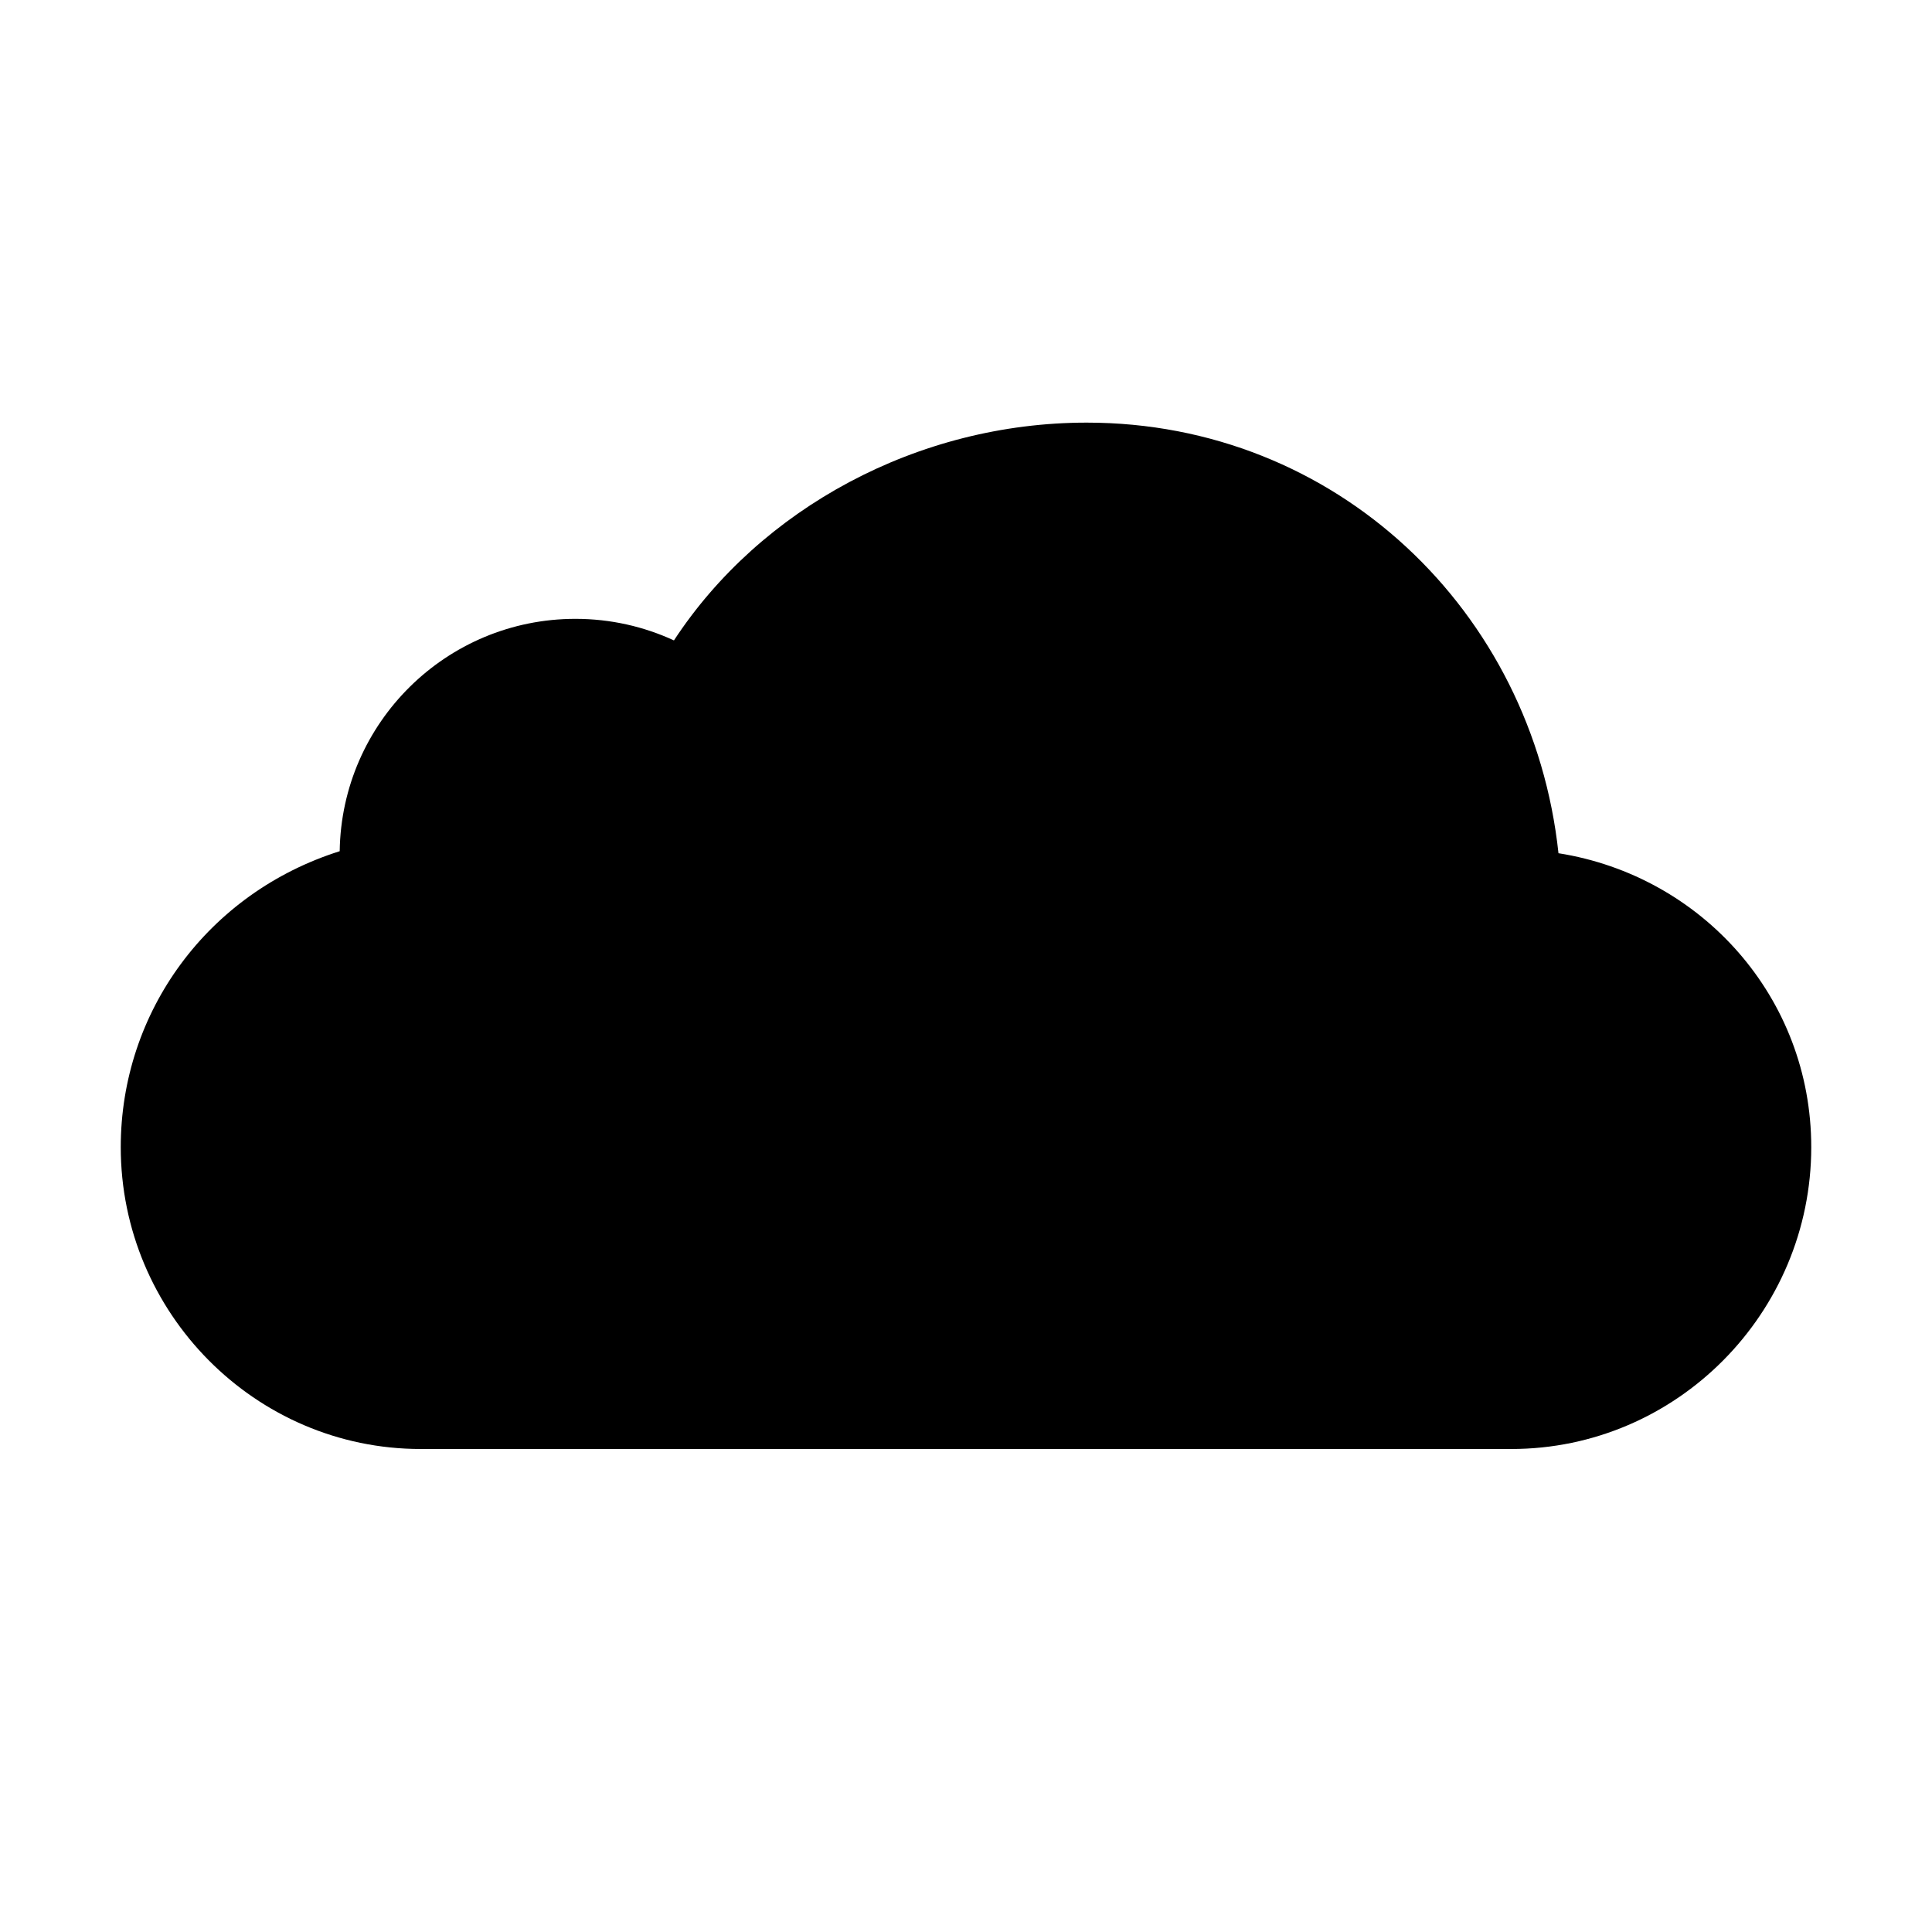
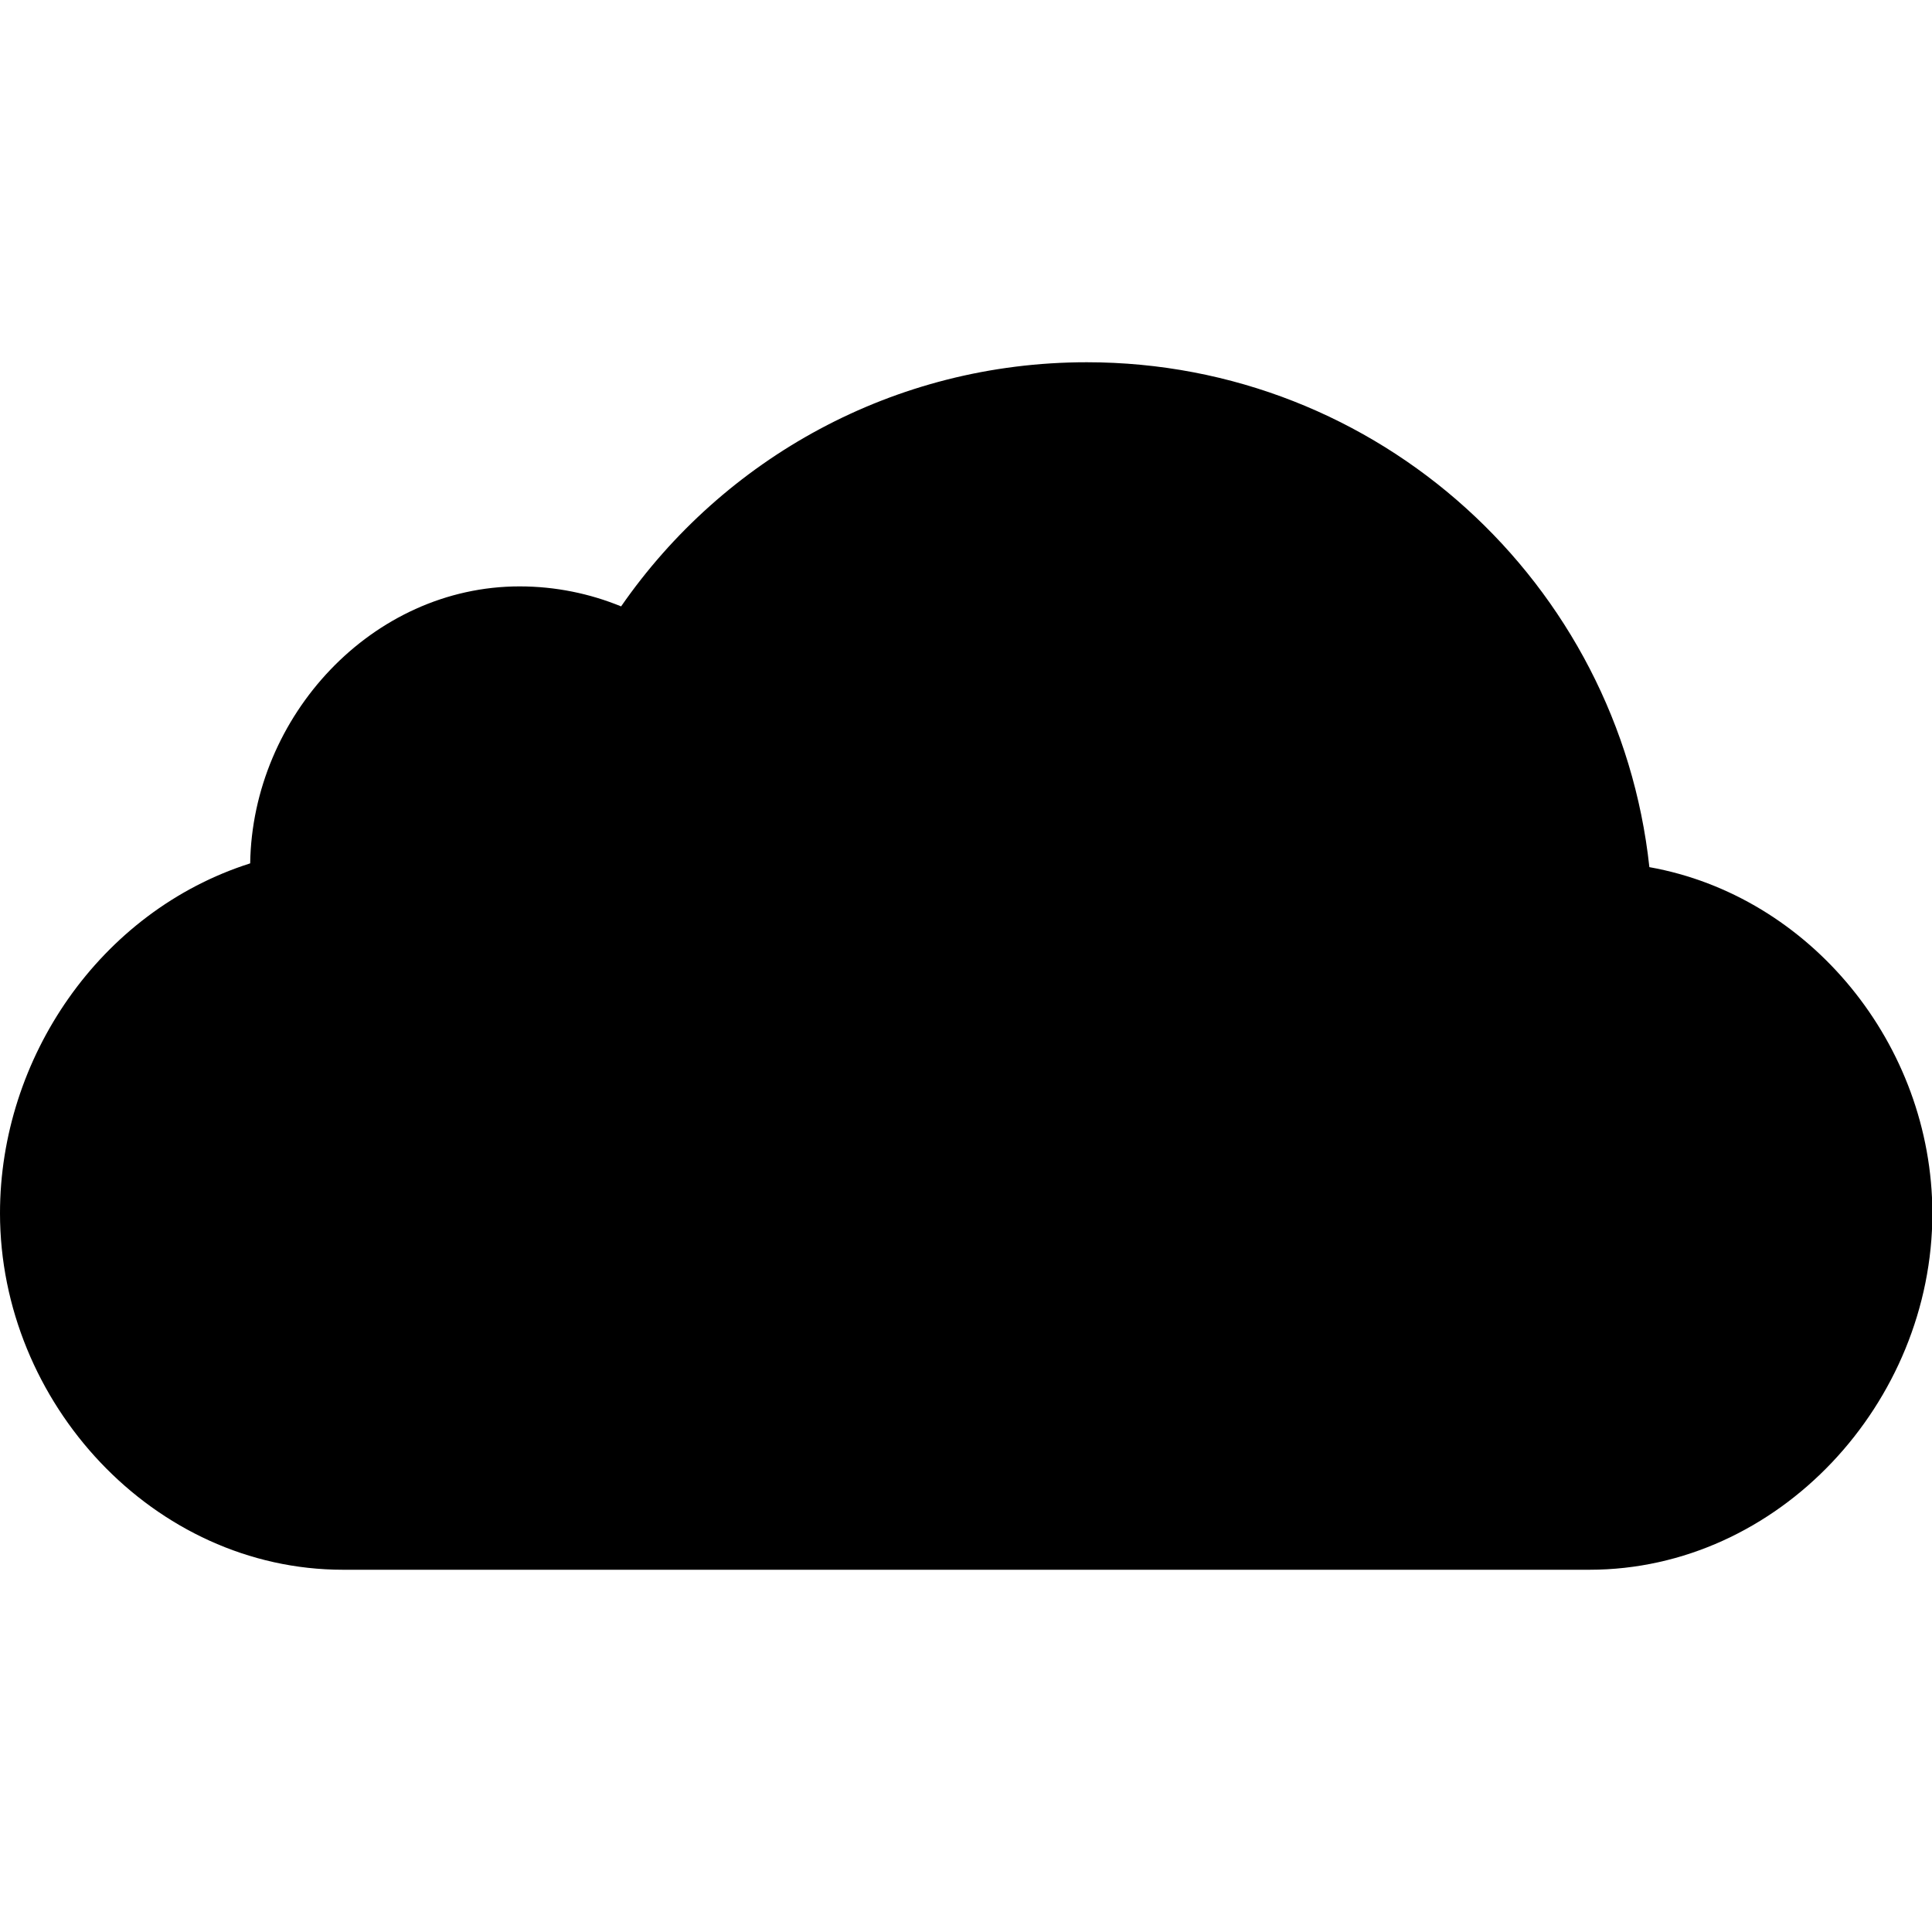
- <svg xmlns="http://www.w3.org/2000/svg" version="1.1" x="0px" y="0px" width="512px" height="512px" viewBox="0 0 512 512" enable-background="new 0 0 512 512" xml:space="preserve">
-   <g id="boxes" display="none">
-     <rect display="inline" opacity="0.1" width="512" height="512" />
-   </g>
-   <g id="icons">
-     <path d="M413.012,226.113C406.146,161.895,354.041,112,288,112c-44.838,0-86.535,22.812-109.396,57.715   C170.658,166.056,161.821,164,152.5,164c-34.208,0-61.981,27.487-62.477,61.577C55.092,236.613,32,268.158,32,304   c0,43.906,35.594,80,79.5,80h289c43.906,0,79.5-36.094,79.5-80C480,264.352,450.973,232.116,413.012,226.113z" />
-   </g>
+ <svg xmlns="http://www.w3.org/2000/svg" version="1.1" id="Layer_1" x="0px" y="0px" viewBox="0 0 512 512" style="enable-background:new 0 0 512 512;" xml:space="preserve">
+   <path d="M437.1,229.8C429,154.6,365.4,96,288,96c-51.2,0-96.3,25.6-123.4,64.7c-8.3-3.4-17.4-5.3-26.9-5.3  c-39.1,0-70.8,34.4-71.4,73.4C26.4,241.5,0,280.5,0,321.5C0,371.7,40.7,416,90.9,416h330.3c50.2,0,90.9-44.3,90.9-94.5  C512,276.8,479.7,237.4,437.1,229.8z" />
</svg>
